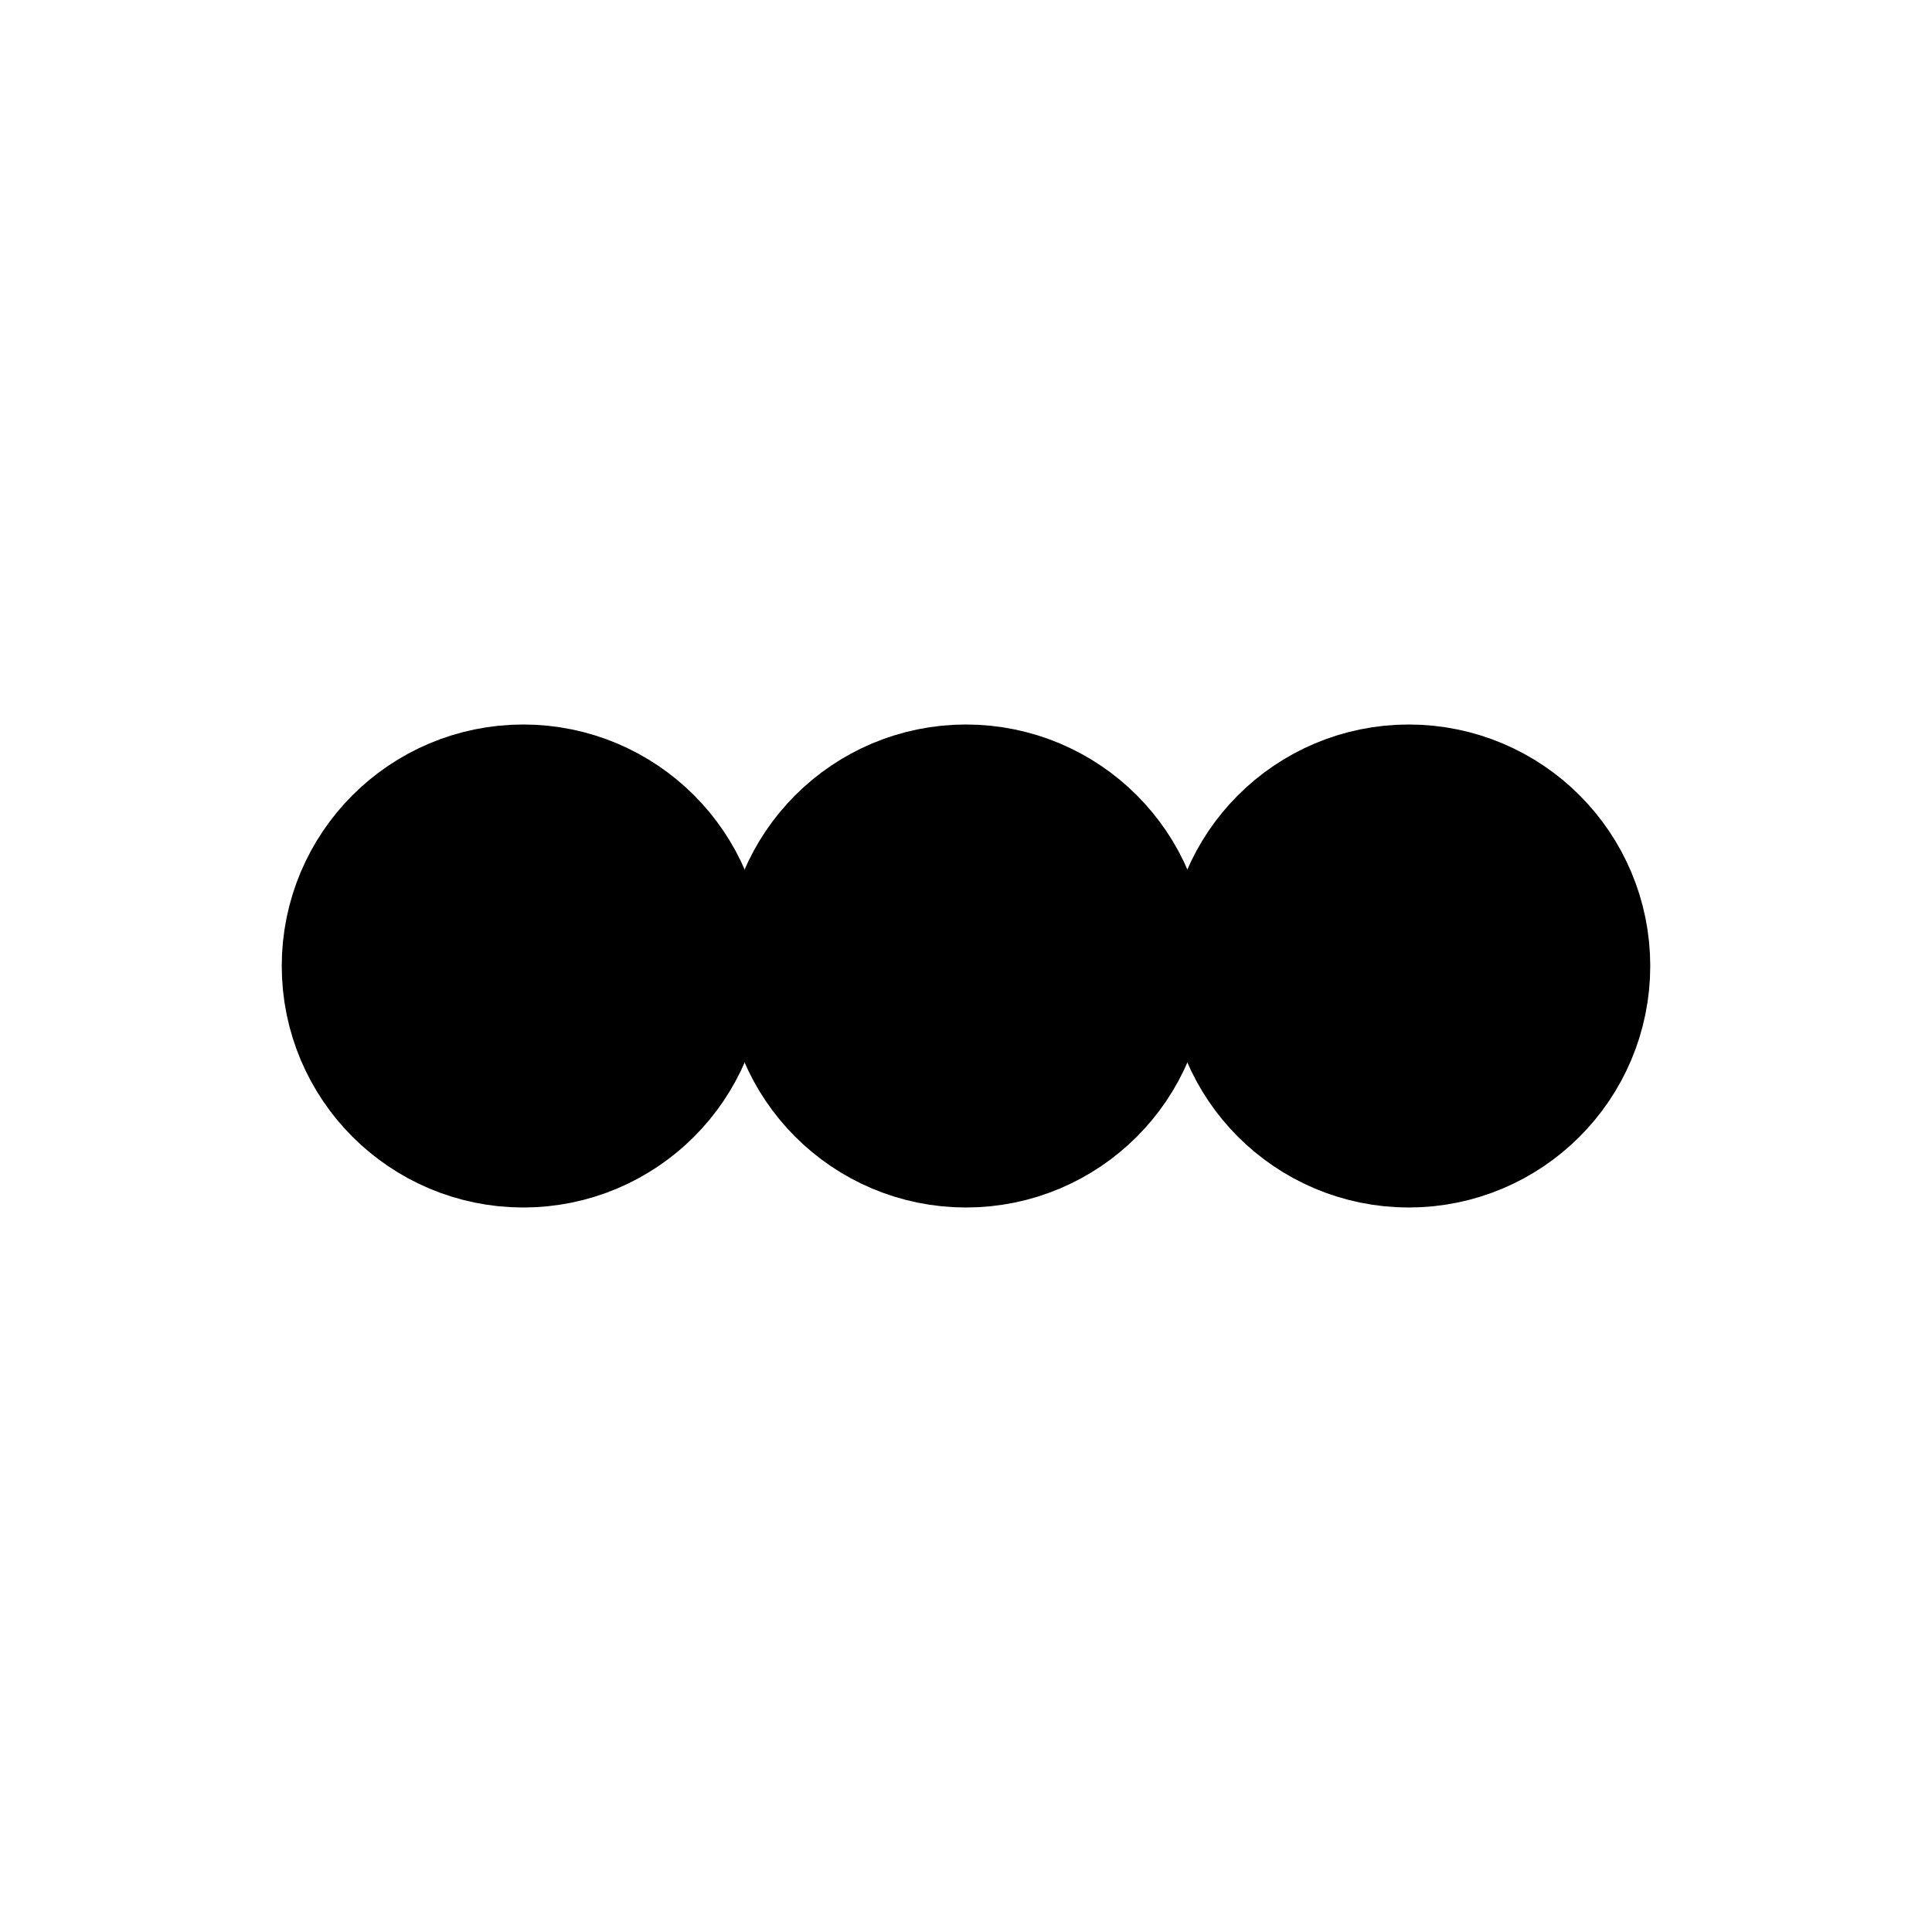
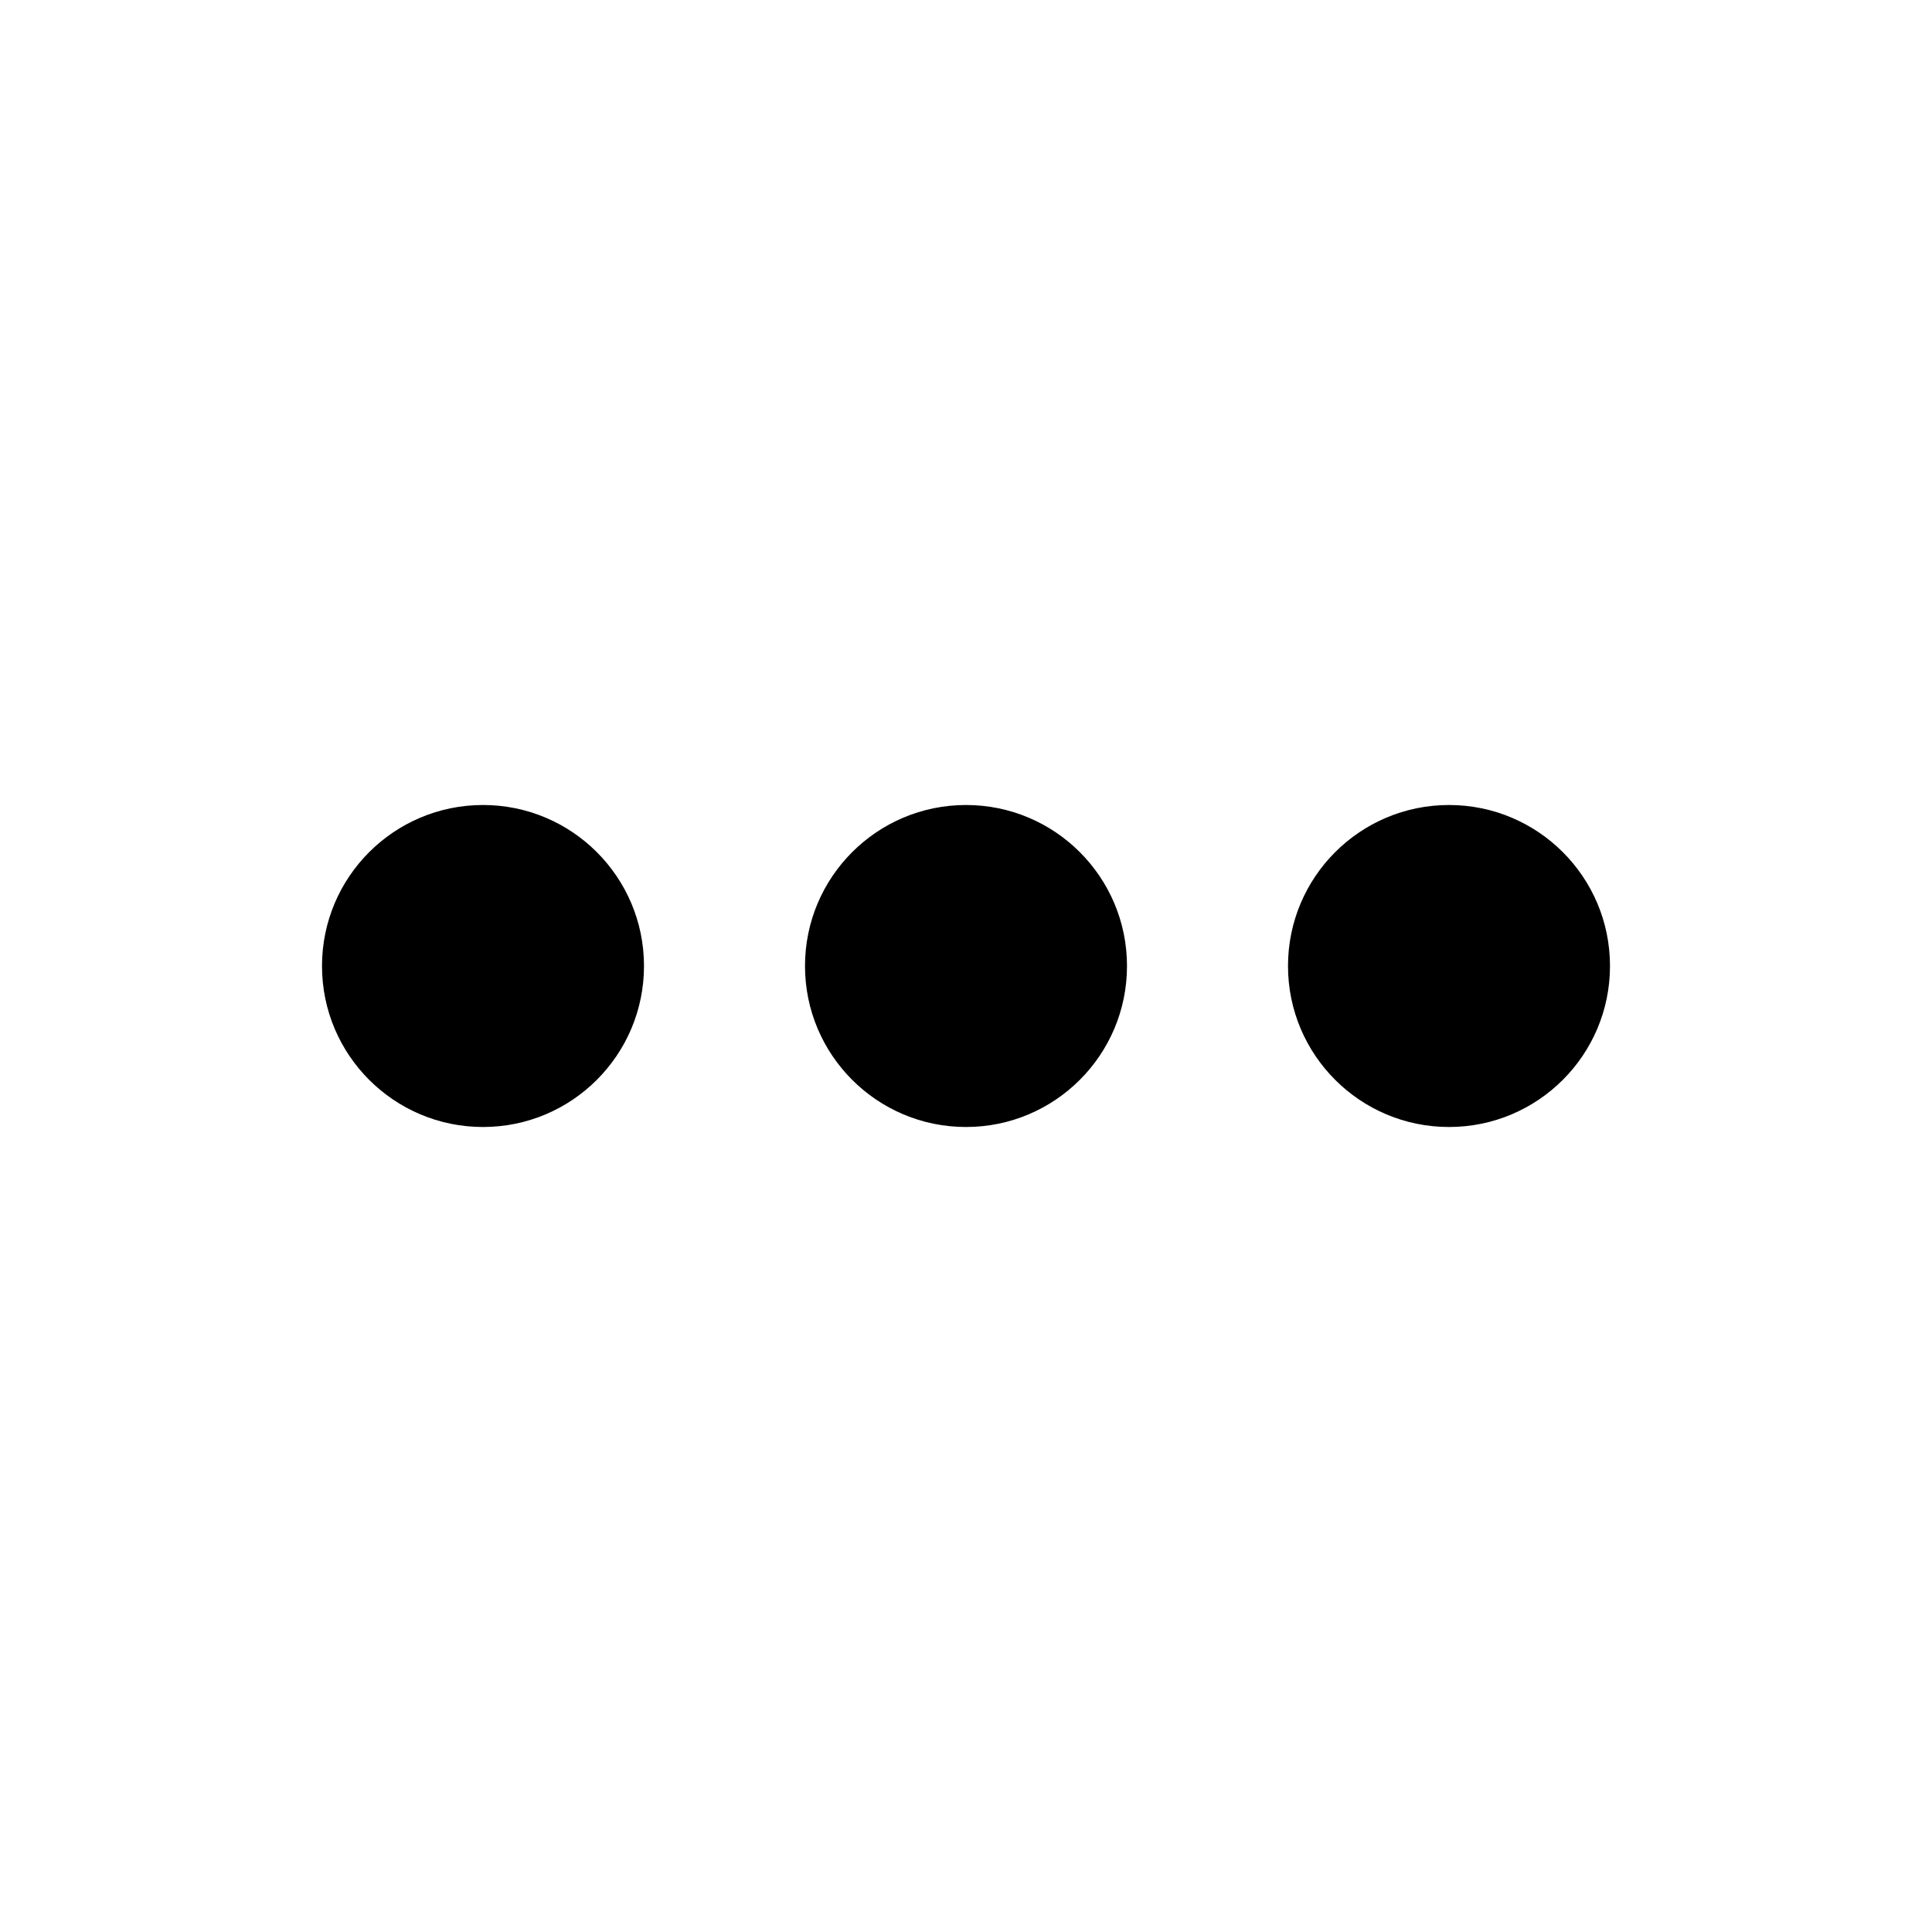
- <svg xmlns="http://www.w3.org/2000/svg" viewBox="0 0 24 24" fill="none" stroke="#000" stroke-width="2" stroke-linecap="round" stroke-linejoin="round">
-   <path stroke-width="3" d="M6.5 10.5 A1.5 1.5 0 1 1 6.5 13.5 A1.5 1.5 0 1 1 6.5 10.5 Z" />
-   <path stroke-width="3" d="M12 10.5 A1.5 1.5 0 1 1 12 13.5 A1.5 1.5 0 1 1 12 10.5 Z" />
-   <path stroke-width="3" d="M17.5 10.5 A1.5 1.5 0 1 1 17.5 13.5 A1.5 1.5 0 1 1 17.5 10.5 Z" />
+ <svg xmlns="http://www.w3.org/2000/svg" viewBox="0 0 24 24" fill="none" stroke="#000" stroke-width="2">
+   <path fill="#000" stroke="none" d="M4 12 A2 2 0 1 1 8 12 A2 2 0 1 1 4 12 Z" />
+   <path fill="#000" stroke="none" d="M10 12 A2 2 0 1 1 14 12 A2 2 0 1 1 10 12 Z" />
+   <path fill="#000" stroke="none" d="M16 12 A2 2 0 1 1 20 12 A2 2 0 1 1 16 12 Z" />
</svg>
